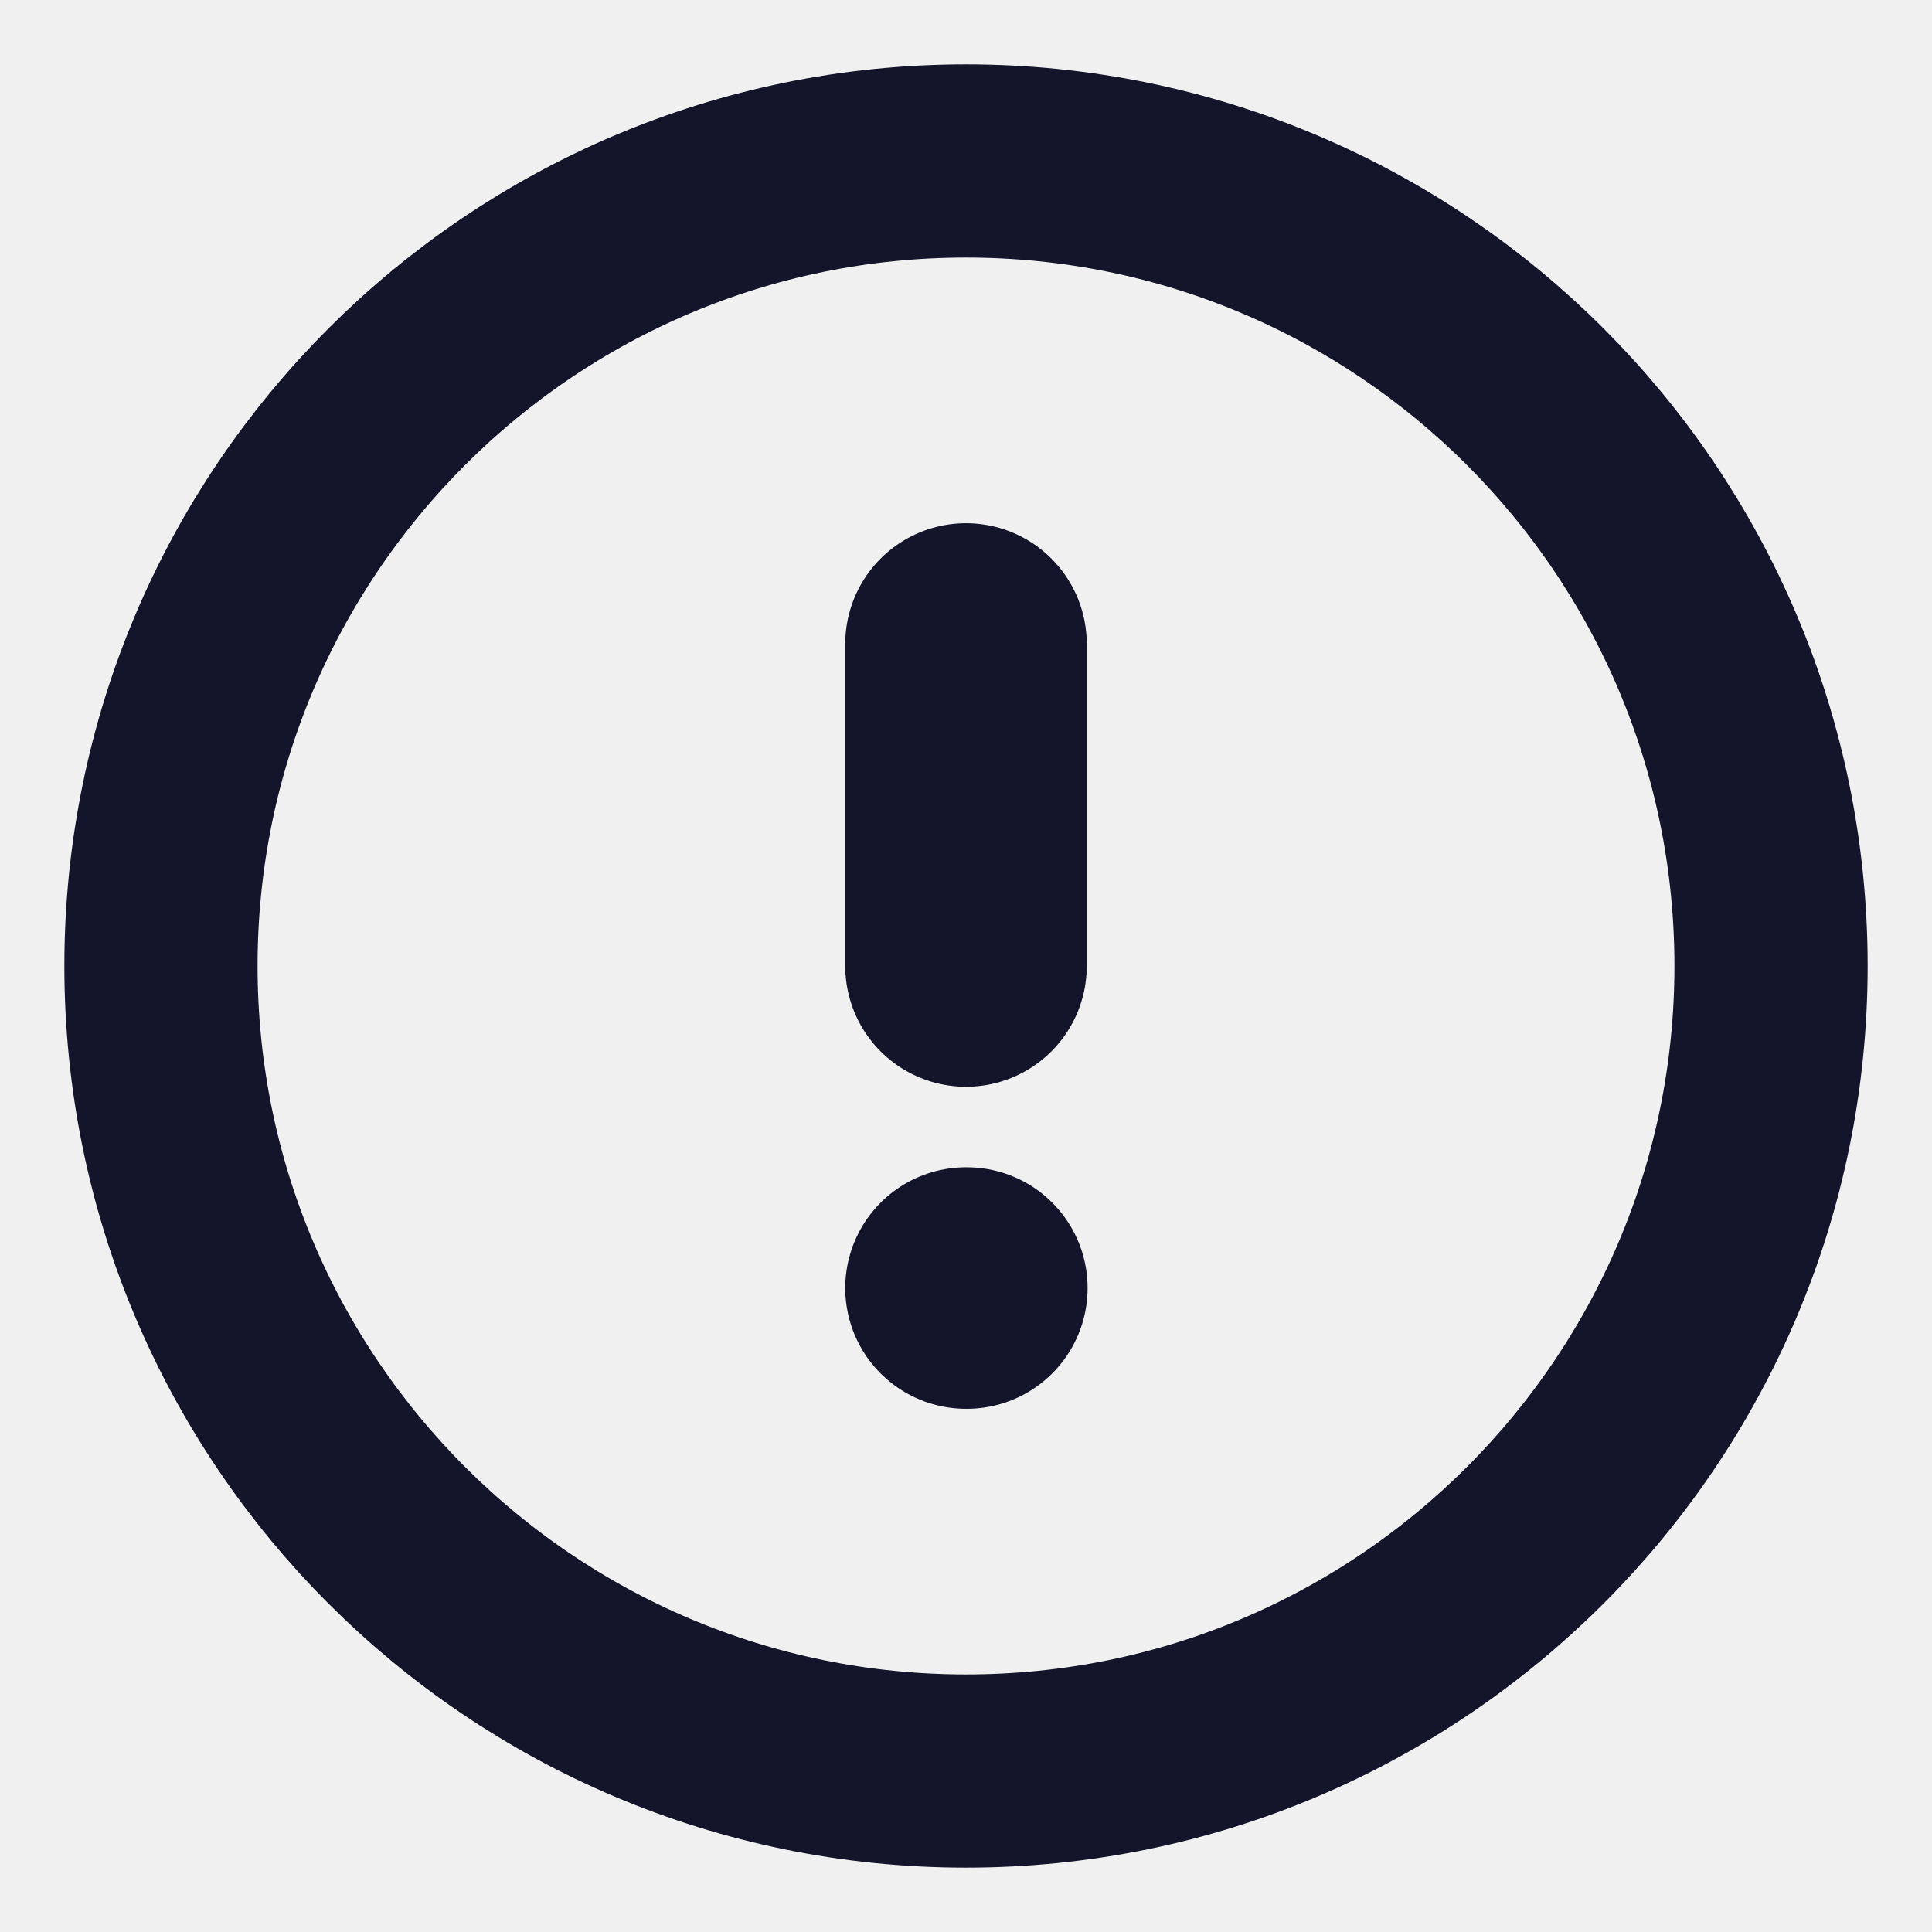
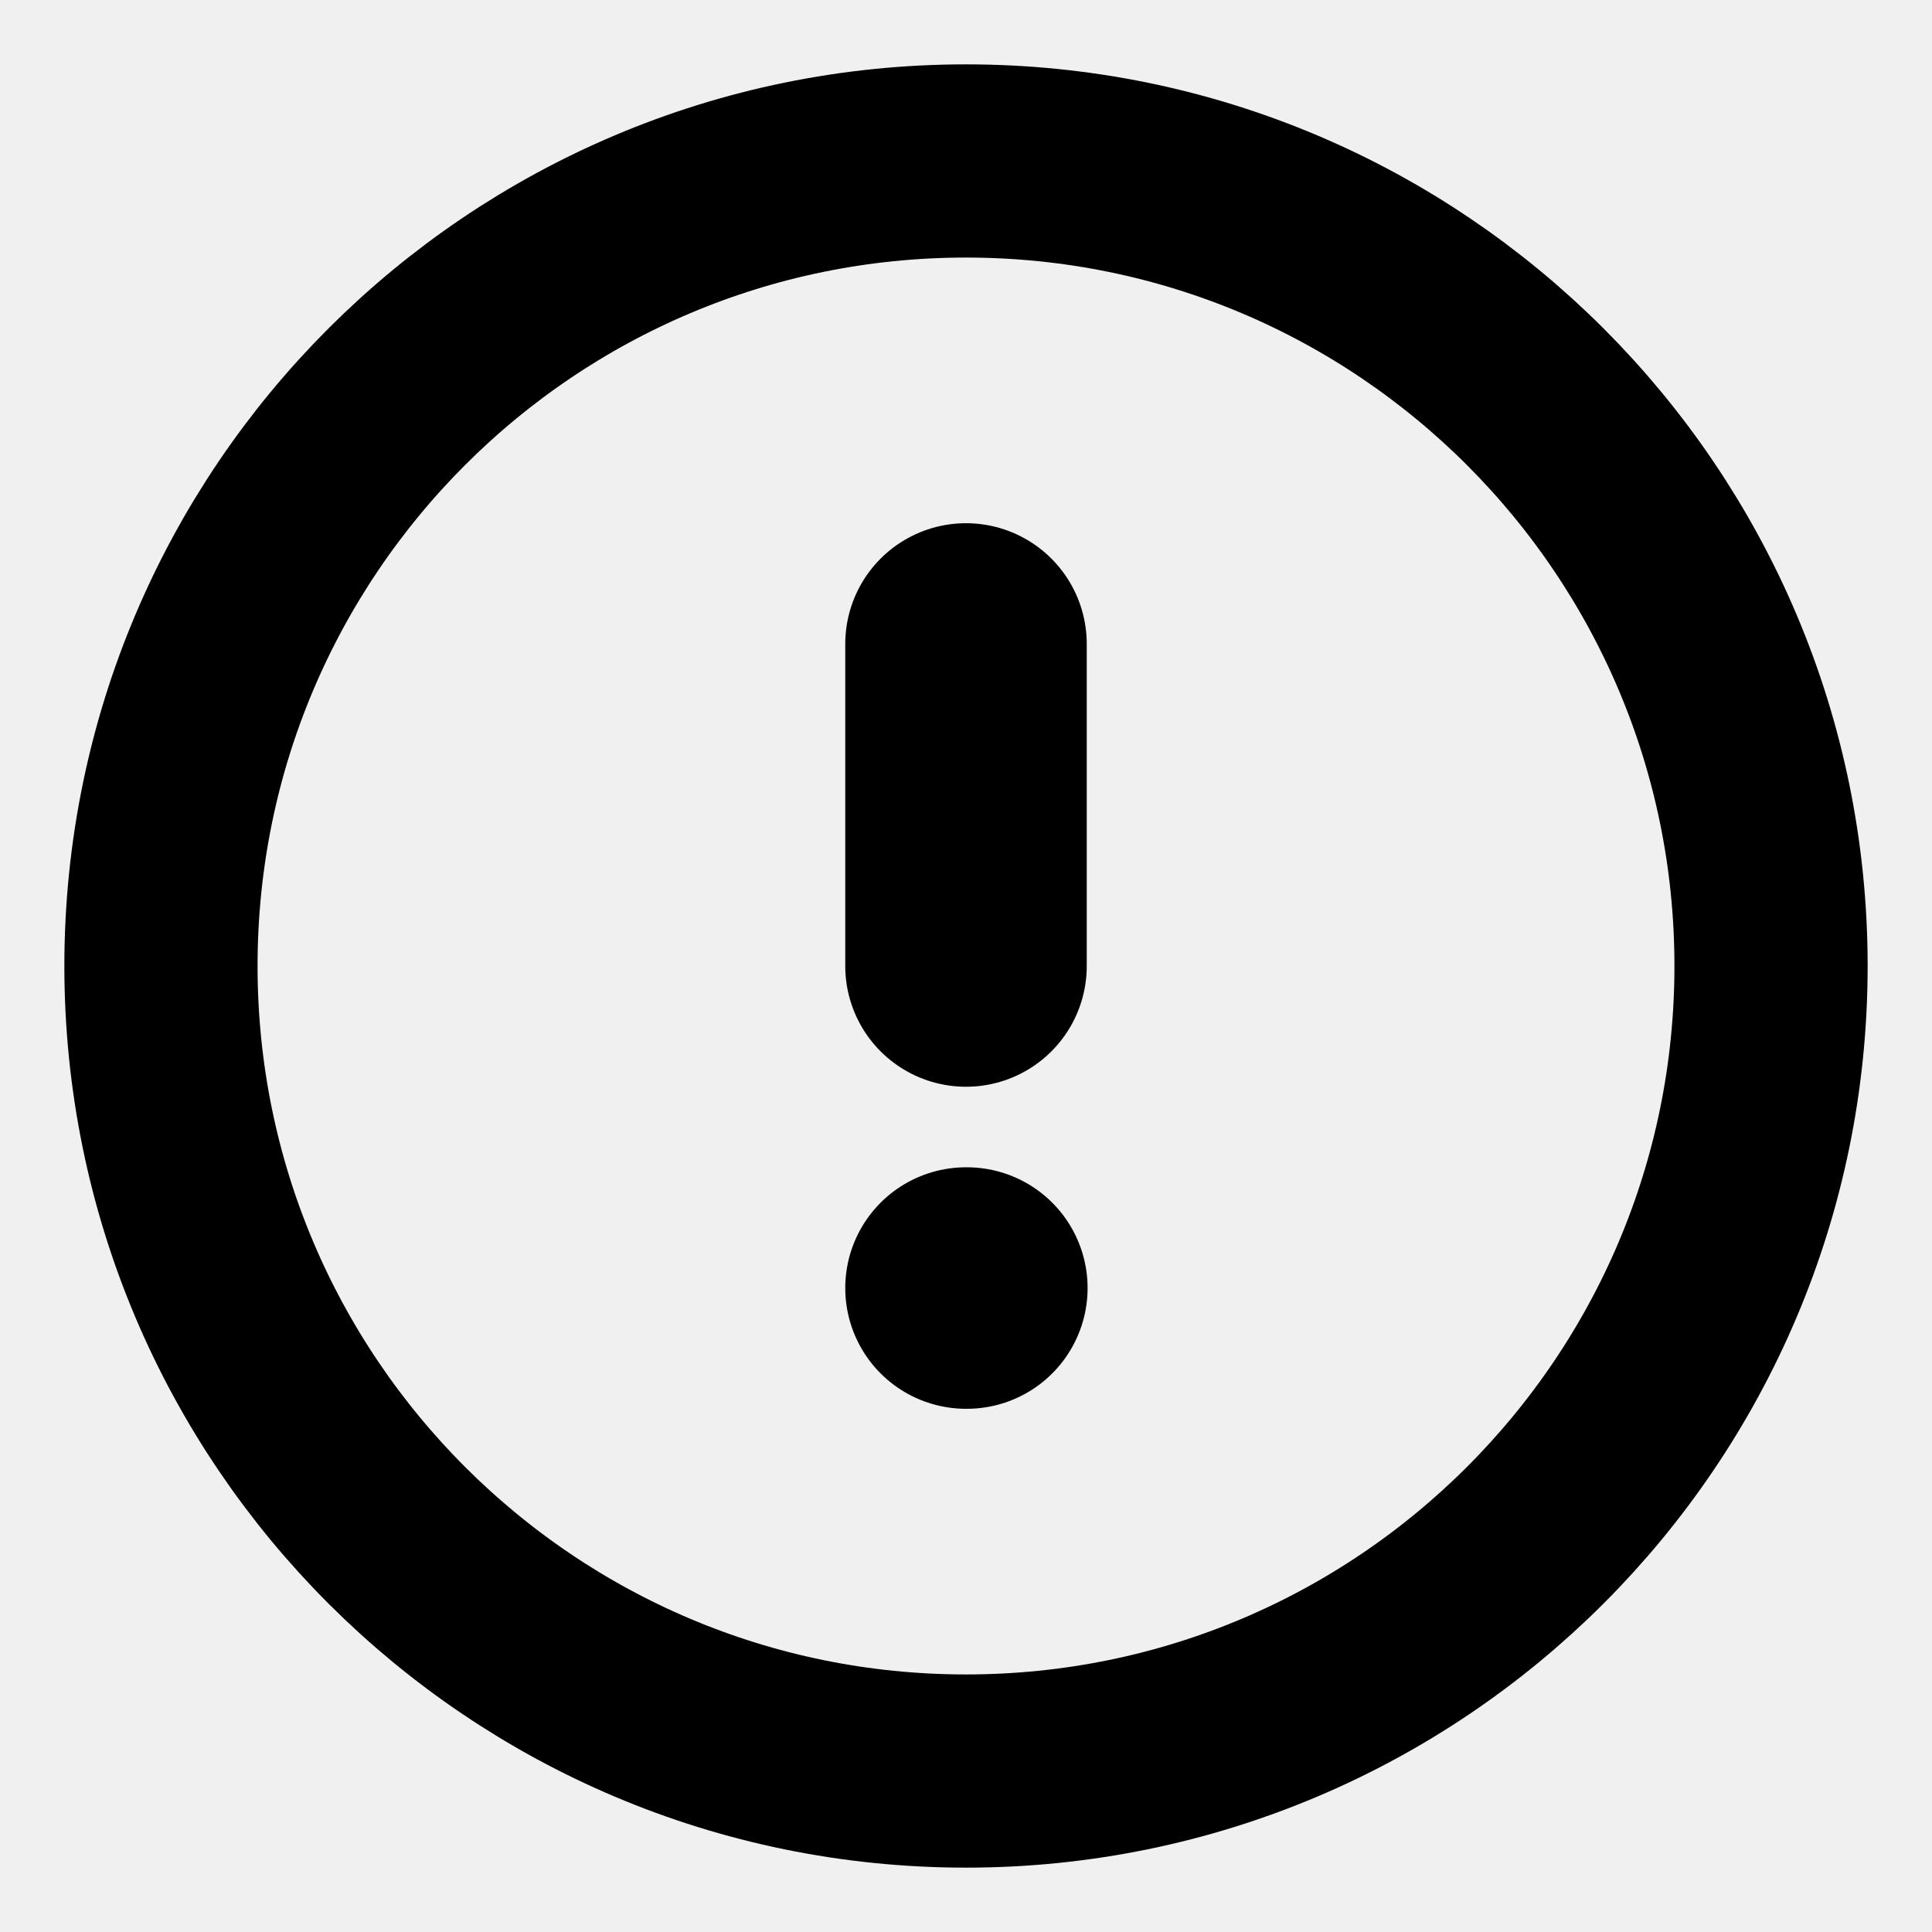
- <svg xmlns="http://www.w3.org/2000/svg" width="16" height="16" viewBox="0 0 16 16" fill="none">
+ <svg xmlns="http://www.w3.org/2000/svg" width="current" height="current" viewBox="0 0 16 16" fill="none">
  <g clip-path="url(#clip0_85_513)">
-     <path d="M8 14.667C11.682 14.667 14.667 11.682 14.667 8C14.667 4.318 11.682 1.333 8 1.333C4.318 1.333 1.333 4.318 1.333 8C1.333 11.682 4.318 14.667 8 14.667Z" stroke="#14142B" stroke-width="1.6" stroke-linecap="round" stroke-linejoin="round" />
-     <path d="M8 5.333V8" stroke="#14142B" stroke-width="2" stroke-linecap="round" stroke-linejoin="round" />
-     <path d="M8 10.667H8.007" stroke="#14142B" stroke-width="2" stroke-linecap="round" stroke-linejoin="round" />
+     <path d="M8 14.667C11.682 14.667 14.667 11.682 14.667 8C14.667 4.318 11.682 1.333 8 1.333C4.318 1.333 1.333 4.318 1.333 8C1.333 11.682 4.318 14.667 8 14.667Z" stroke="currentColor" stroke-width="1.6" stroke-linecap="round" stroke-linejoin="round" />
+     <path d="M8 5.333V8" stroke="currentColor" stroke-width="2" stroke-linecap="round" stroke-linejoin="round" />
+     <path d="M8 10.667H8.007" stroke="currentColor" stroke-width="2" stroke-linecap="round" stroke-linejoin="round" />
  </g>
  <defs>
    <clipPath id="clip0_85_513">
      <rect width="16" height="16" fill="white" />
    </clipPath>
  </defs>
</svg>
